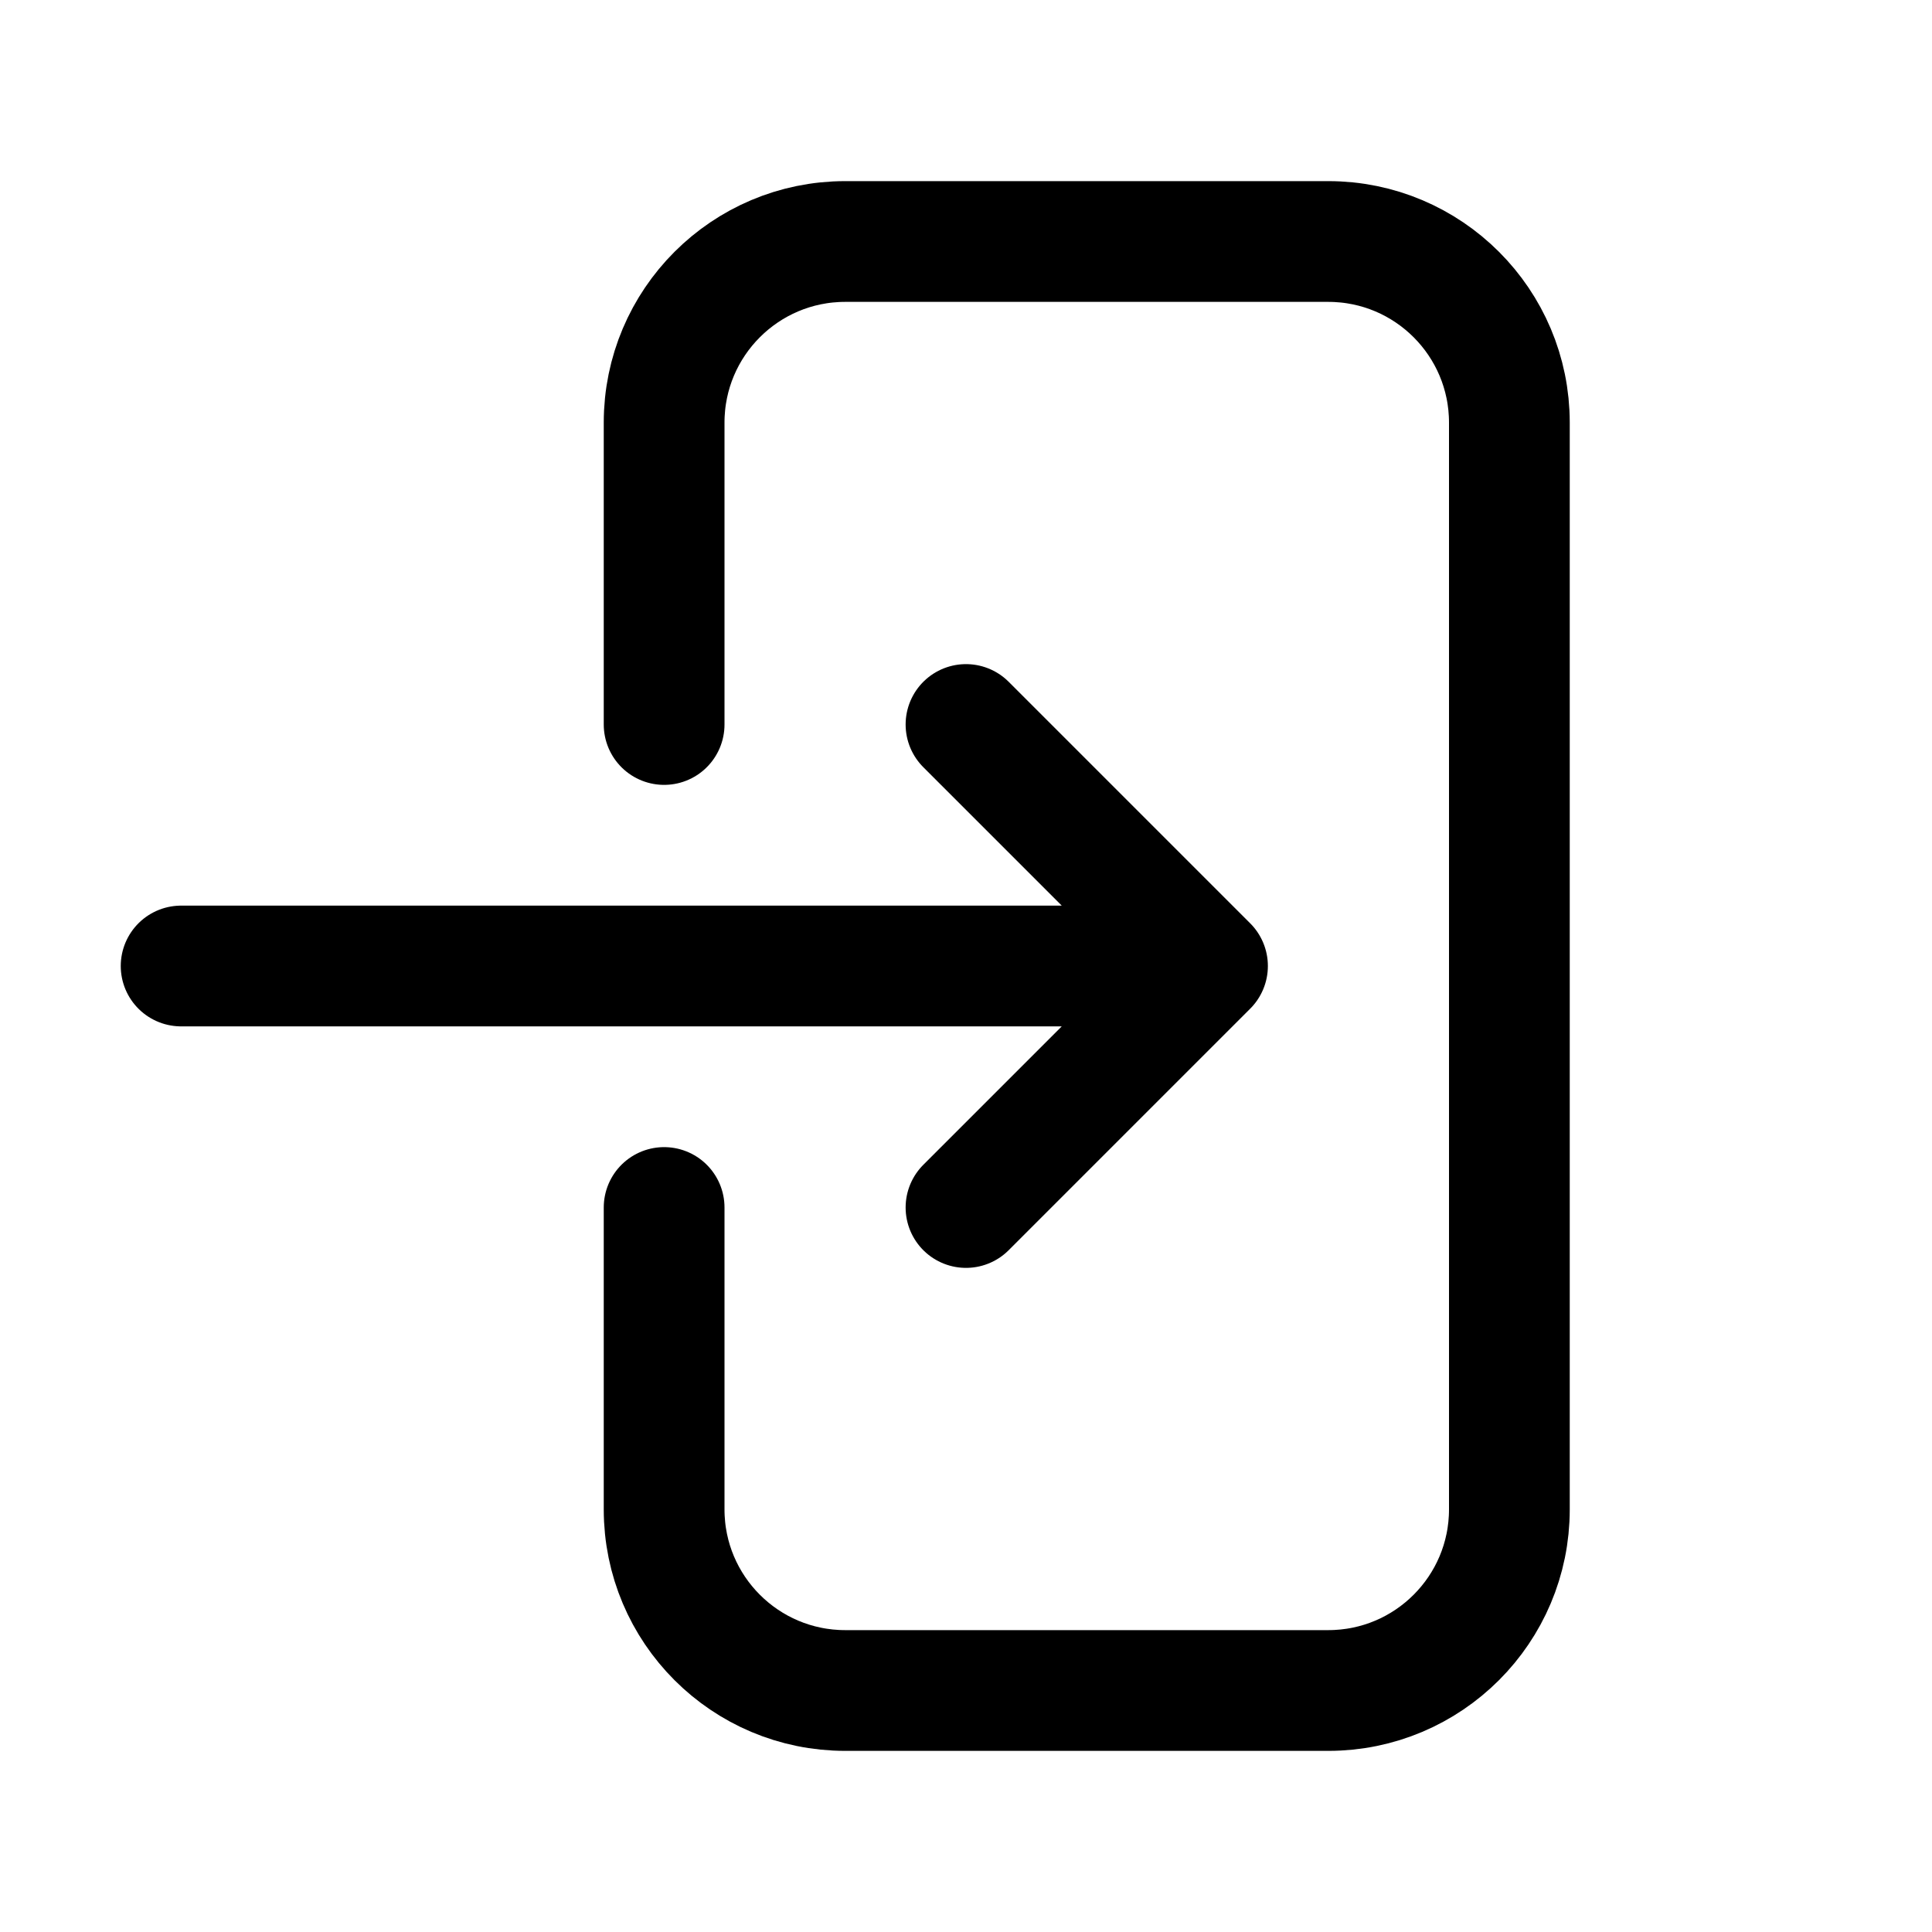
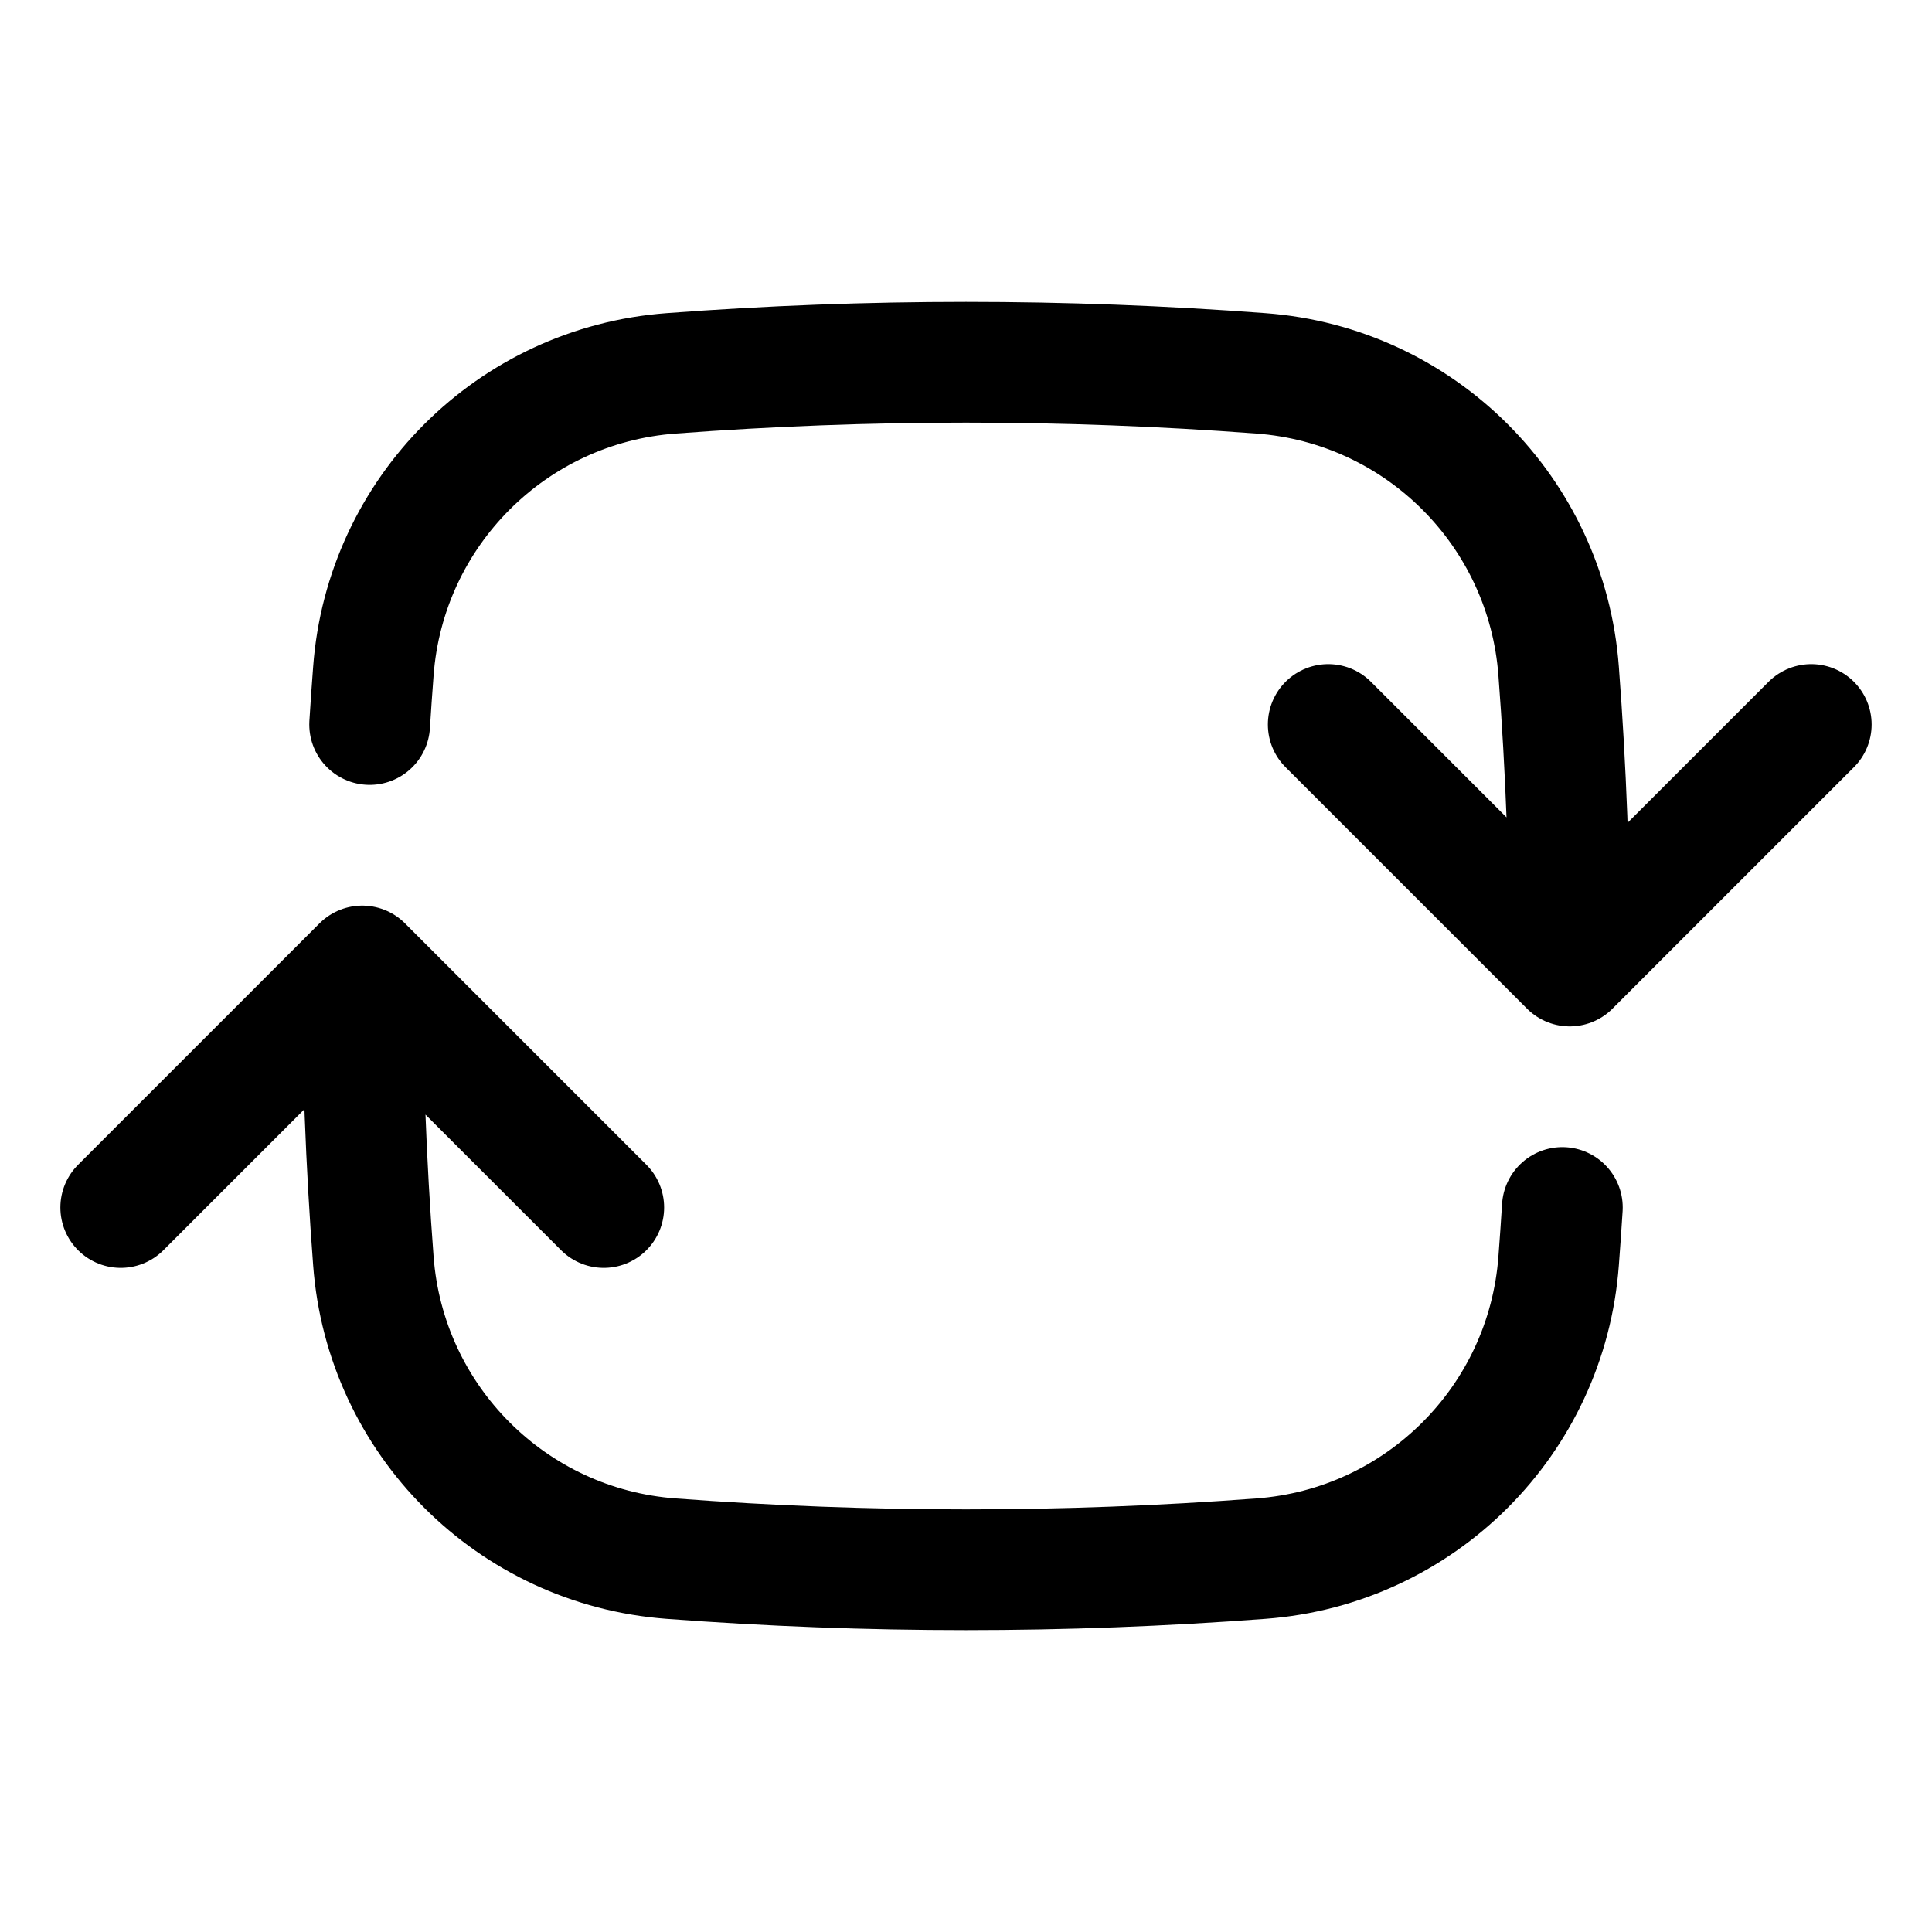
<svg xmlns="http://www.w3.org/2000/svg" fill="none" viewBox="0 0 24 24" stroke-width="1.5" stroke="currentColor" class="size-6">
-   <path stroke-linecap="round" stroke-linejoin="round" d="M8.25 9V5.25A2.25 2.25 0 0 1 10.5 3h6a2.25 2.25 0 0 1 2.25 2.25v13.5A2.25 2.25 0 0 1 16.5 21h-6a2.25 2.25 0 0 1-2.25-2.25V15M12 9l3 3m0 0-3 3m3-3H2.25" />
+   <path stroke-linecap="round" stroke-linejoin="round" d="M19.5 12c0-1.232-.046-2.453-.138-3.662a4.006 4.006 0 0 0-3.7-3.7 48.678 48.678 0 0 0-7.324 0 4.006 4.006 0 0 0-3.7 3.7c-.017.22-.032.441-.046.662M19.5 12l3-3m-3 3-3-3m-12 3c0 1.232.046 2.453.138 3.662a4.006 4.006 0 0 0 3.7 3.7 48.656 48.656 0 0 0 7.324 0 4.006 4.006 0 0 0 3.7-3.7c.017-.22.032-.441.046-.662M4.5 12l3 3m-3-3-3 3" />
</svg>
